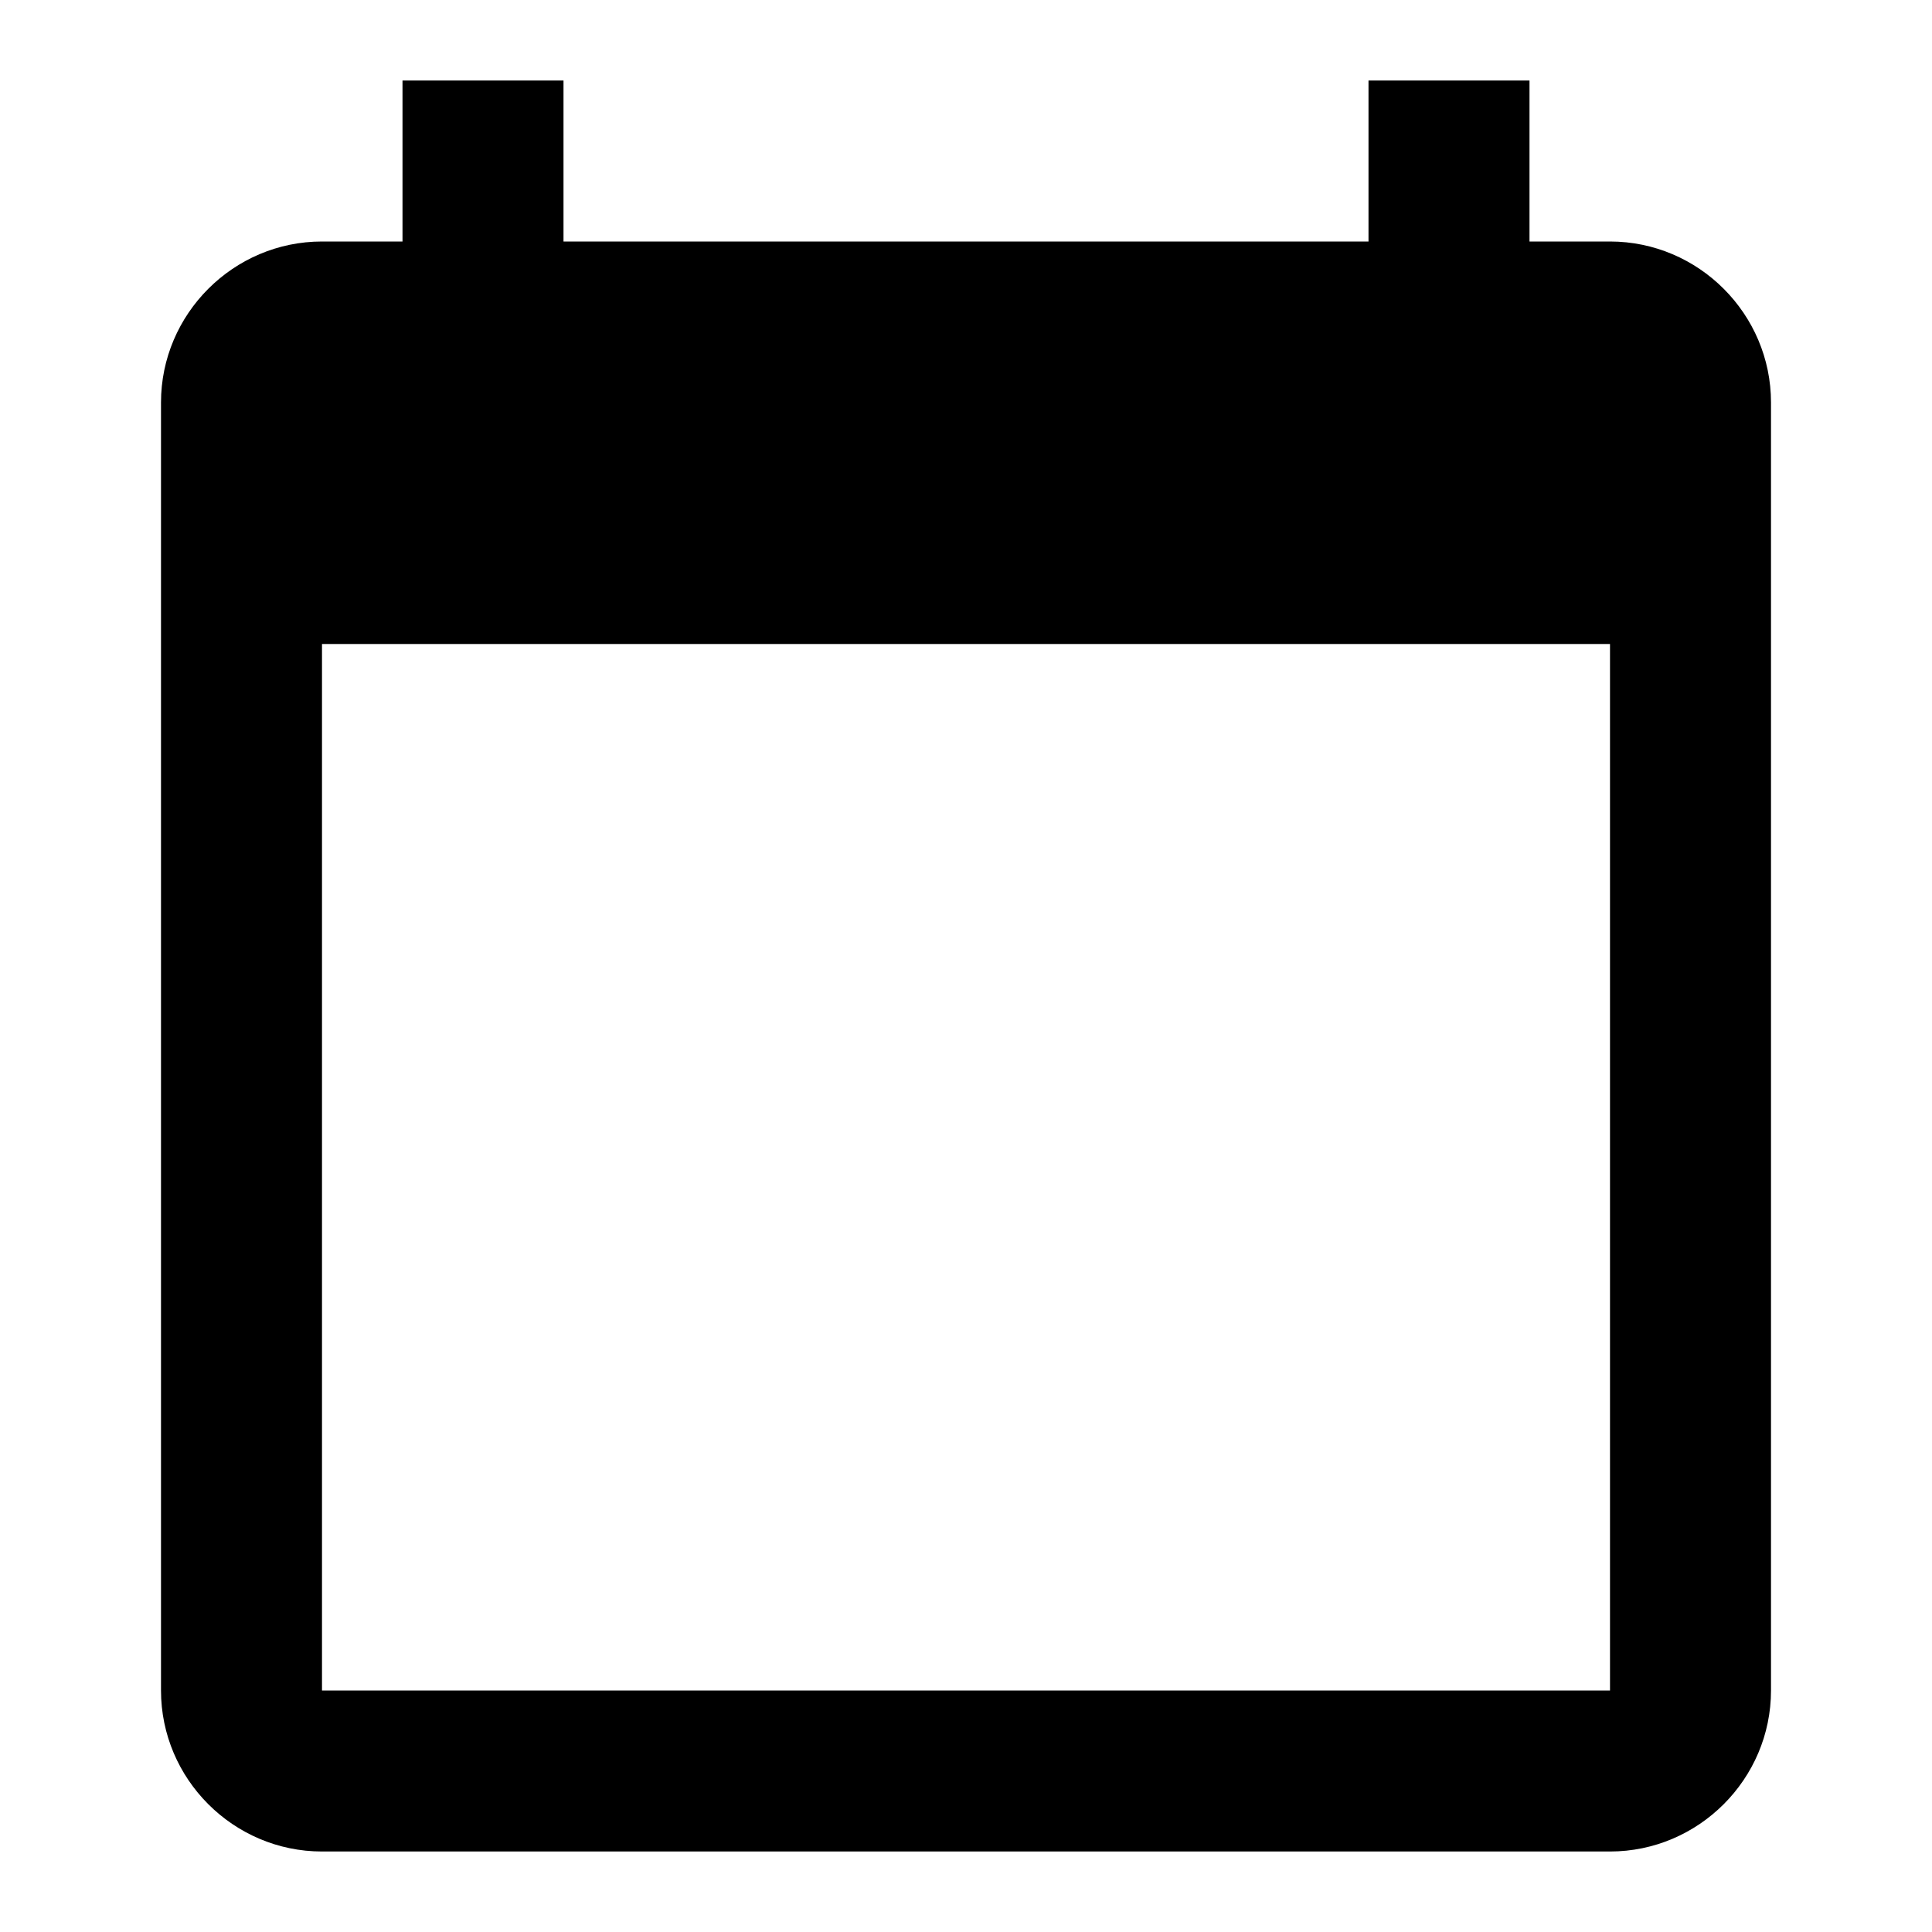
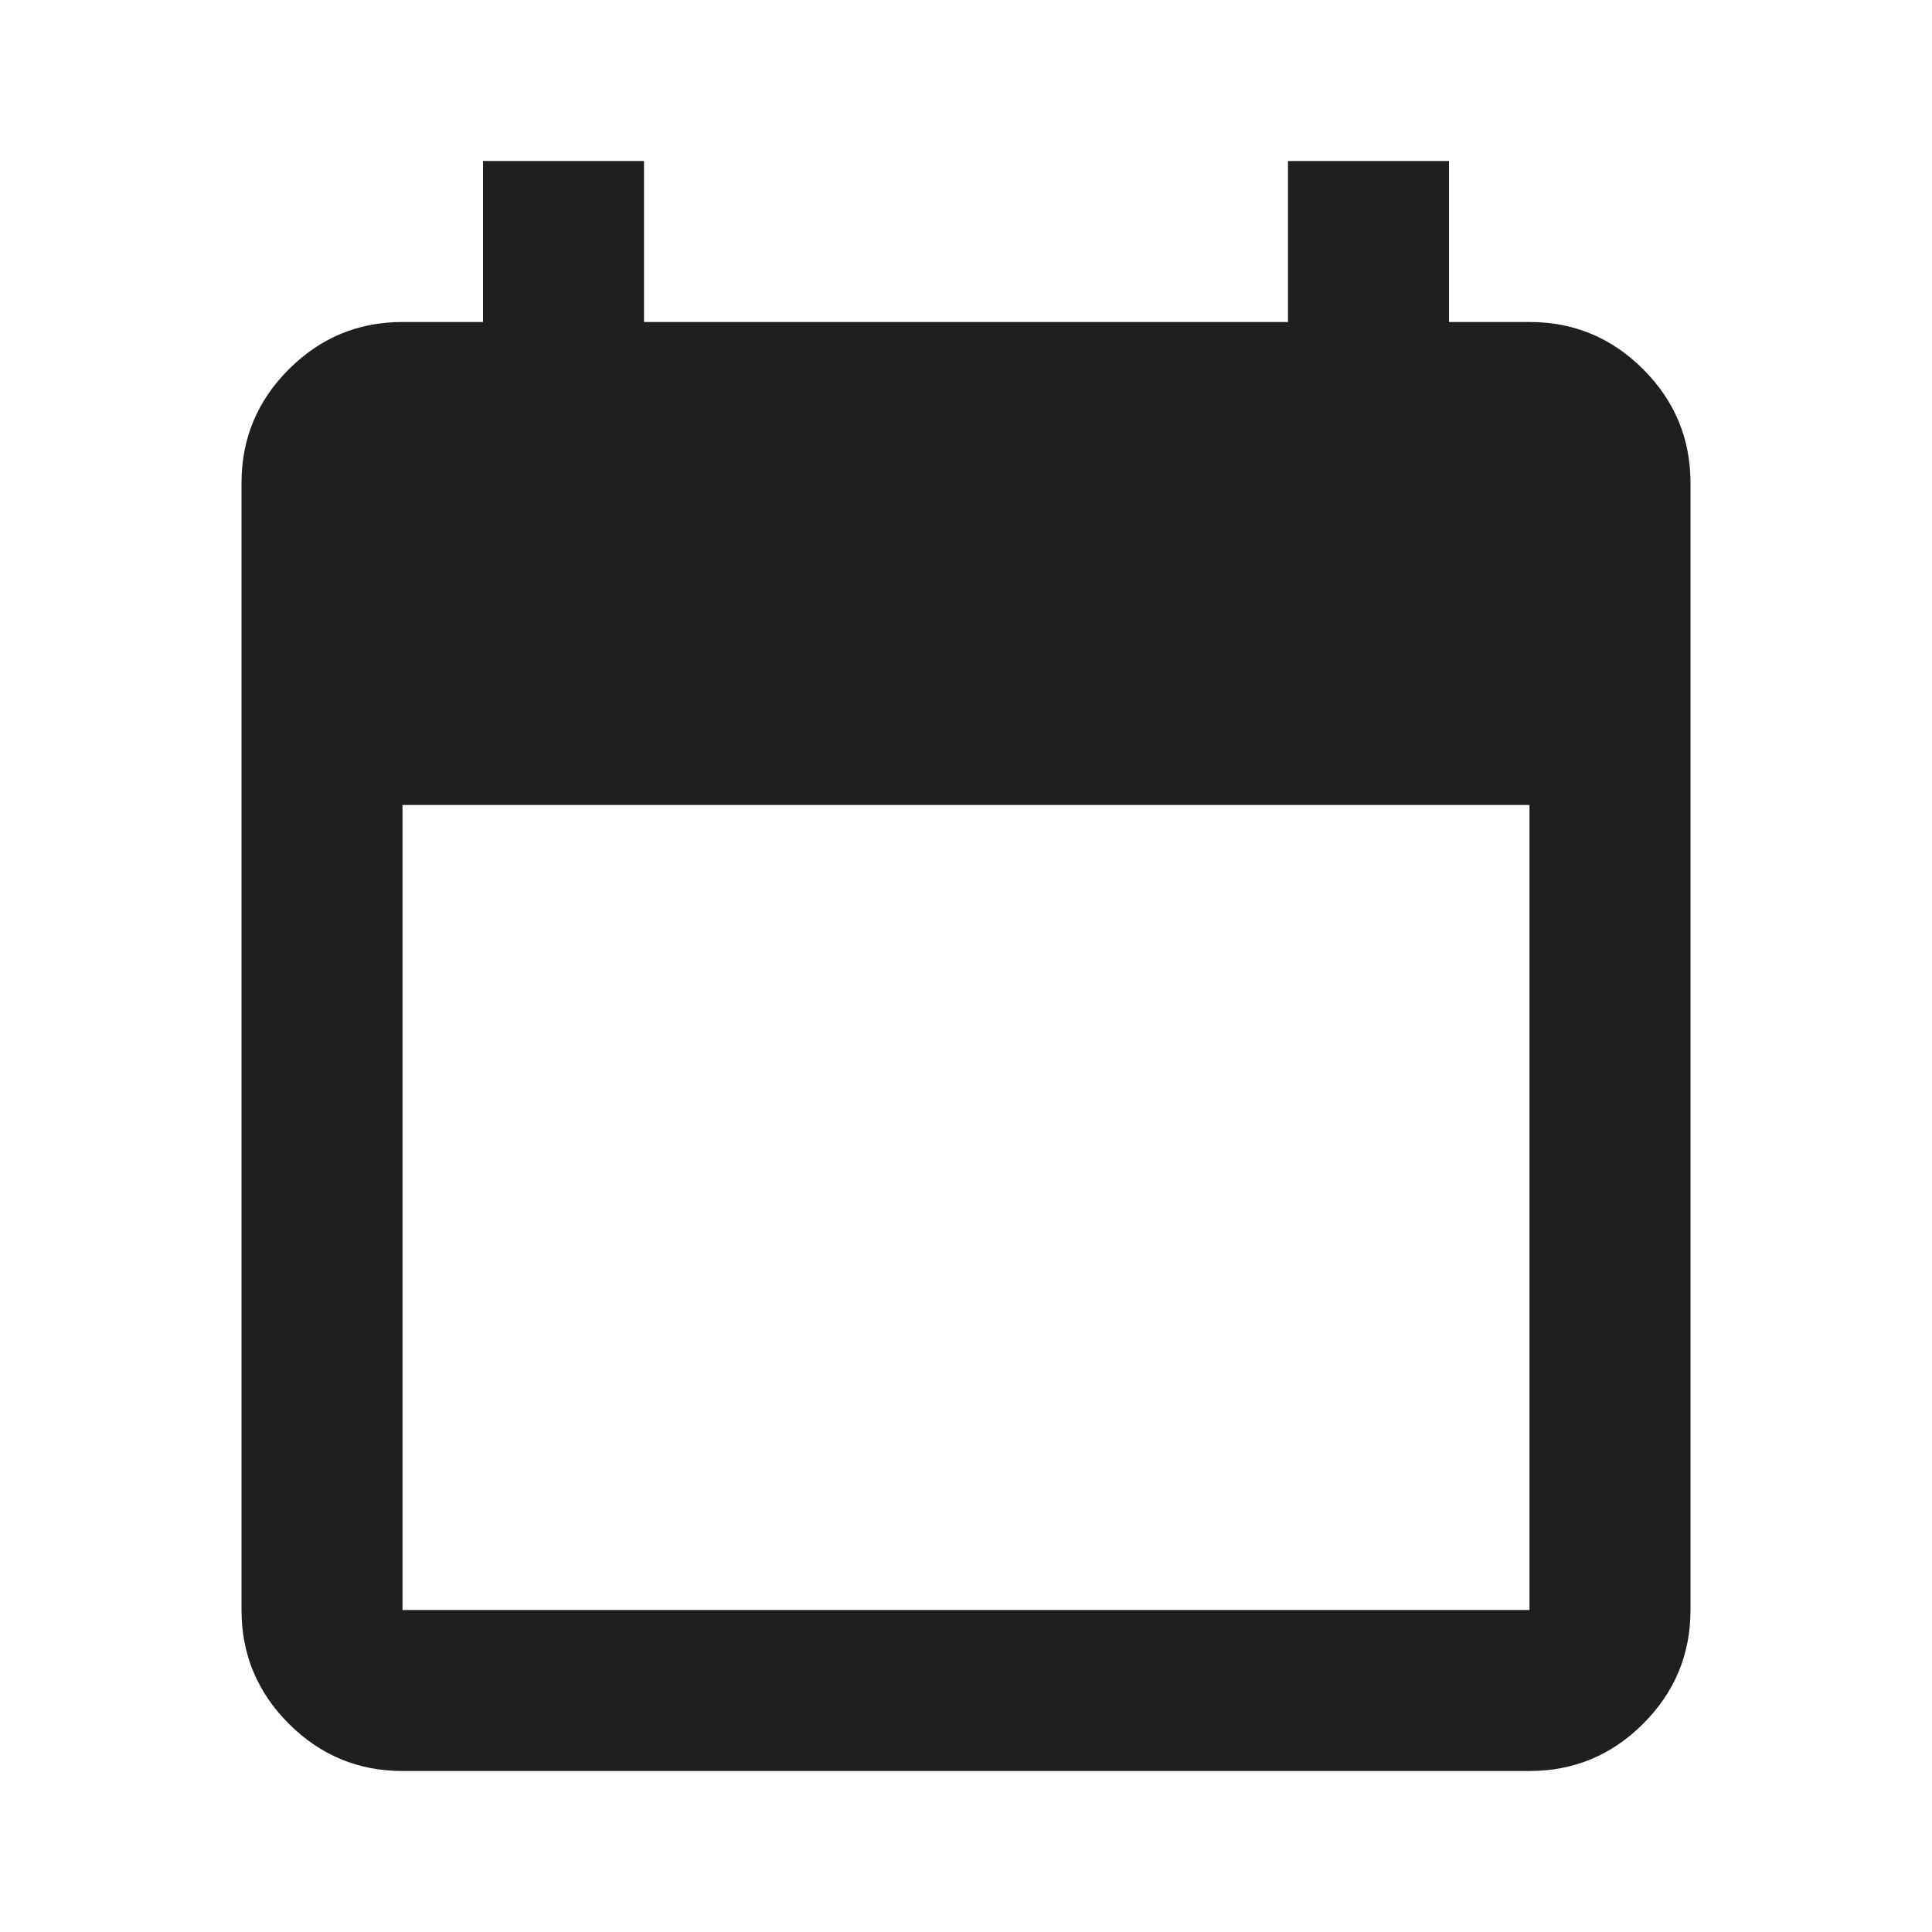
- <svg xmlns="http://www.w3.org/2000/svg" width="24" height="24" viewBox="0 0 24 24">
-   <path d="M20 3h-1V1h-2v2H7V1H5v2H4c-1.1 0-2 .9-2 2v16c0 1.1.9 2 2 2h16c1.1 0 2-.9 2-2V5c0-1.1-.9-2-2-2zm0 18H4V8h16v13z" />
-   <path fill="none" d="M0 0h24v24H0z" />
+ <svg xmlns="http://www.w3.org/2000/svg" height="24px" viewBox="0 -960 960 960" width="24px" fill="#1f1f1f">
+   <path d="M200-80q-33 0-56.5-23.5T120-160v-560q0-33 23.5-56.5T200-800h40v-80h80v80h320v-80h80v80h40q33 0 56.5 23.5T840-720v560q0 33-23.5 56.5T760-80H200Zm0-80h560v-400H200v400Z" />
</svg>
